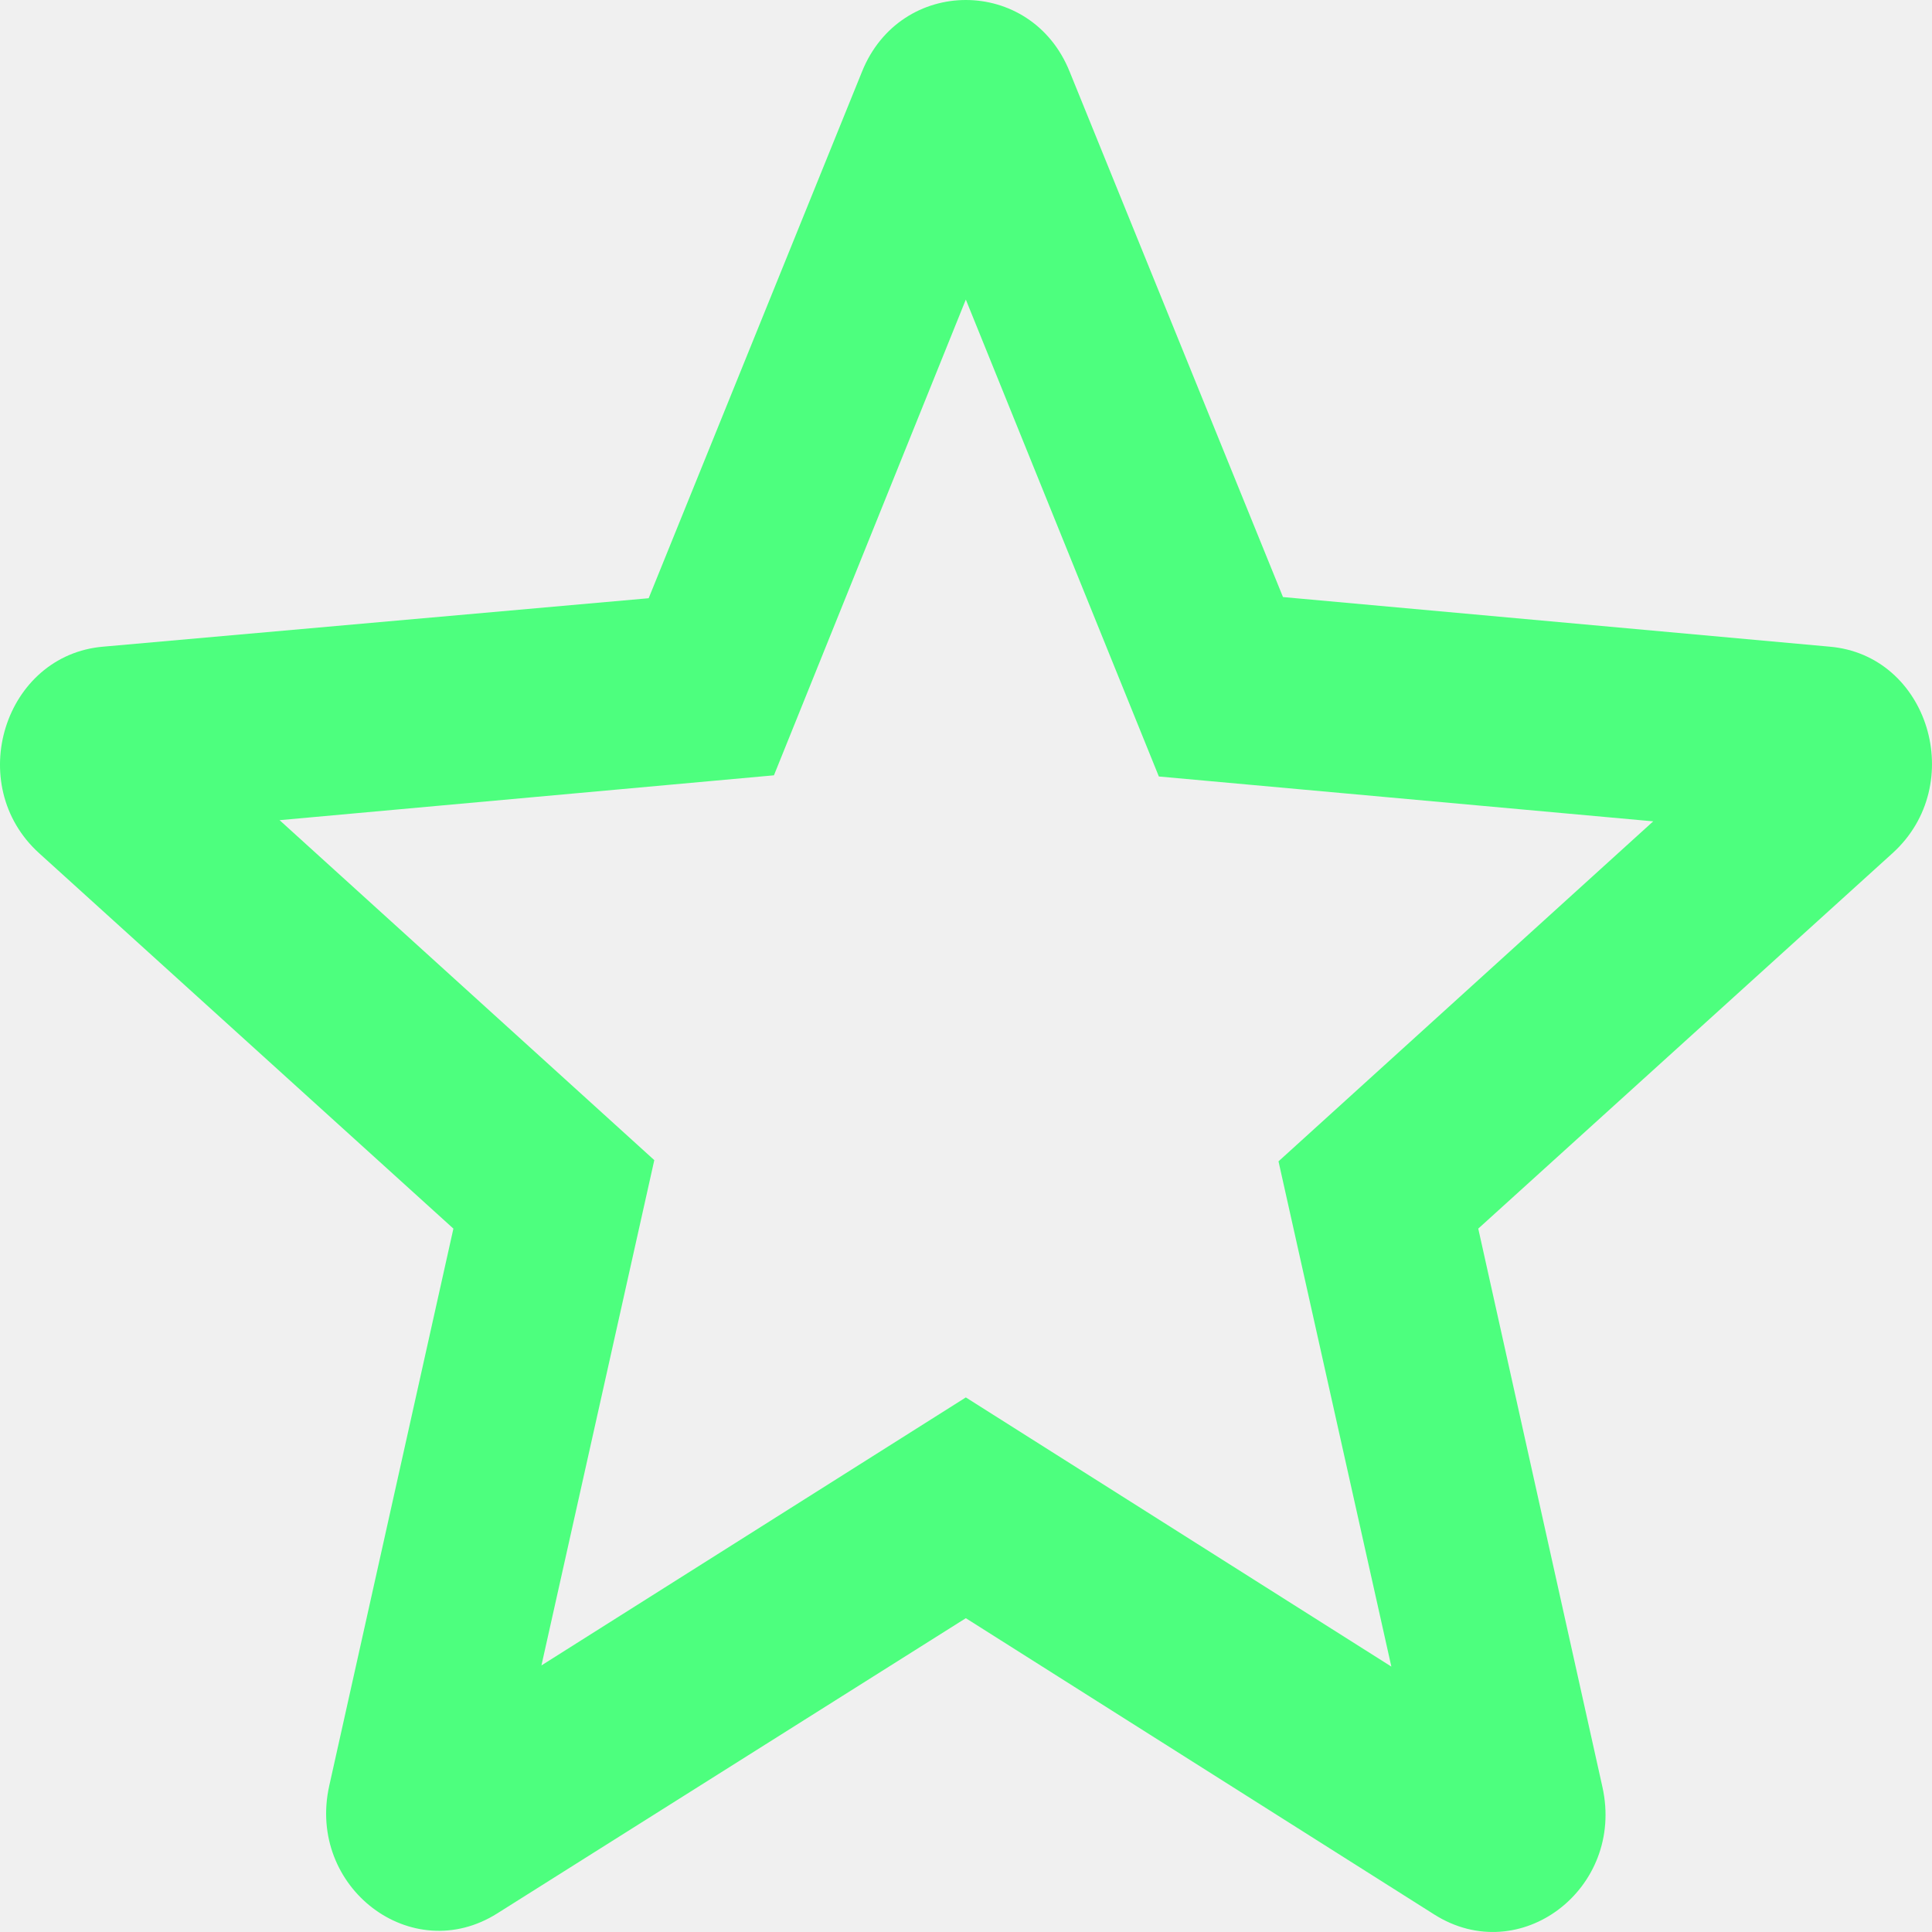
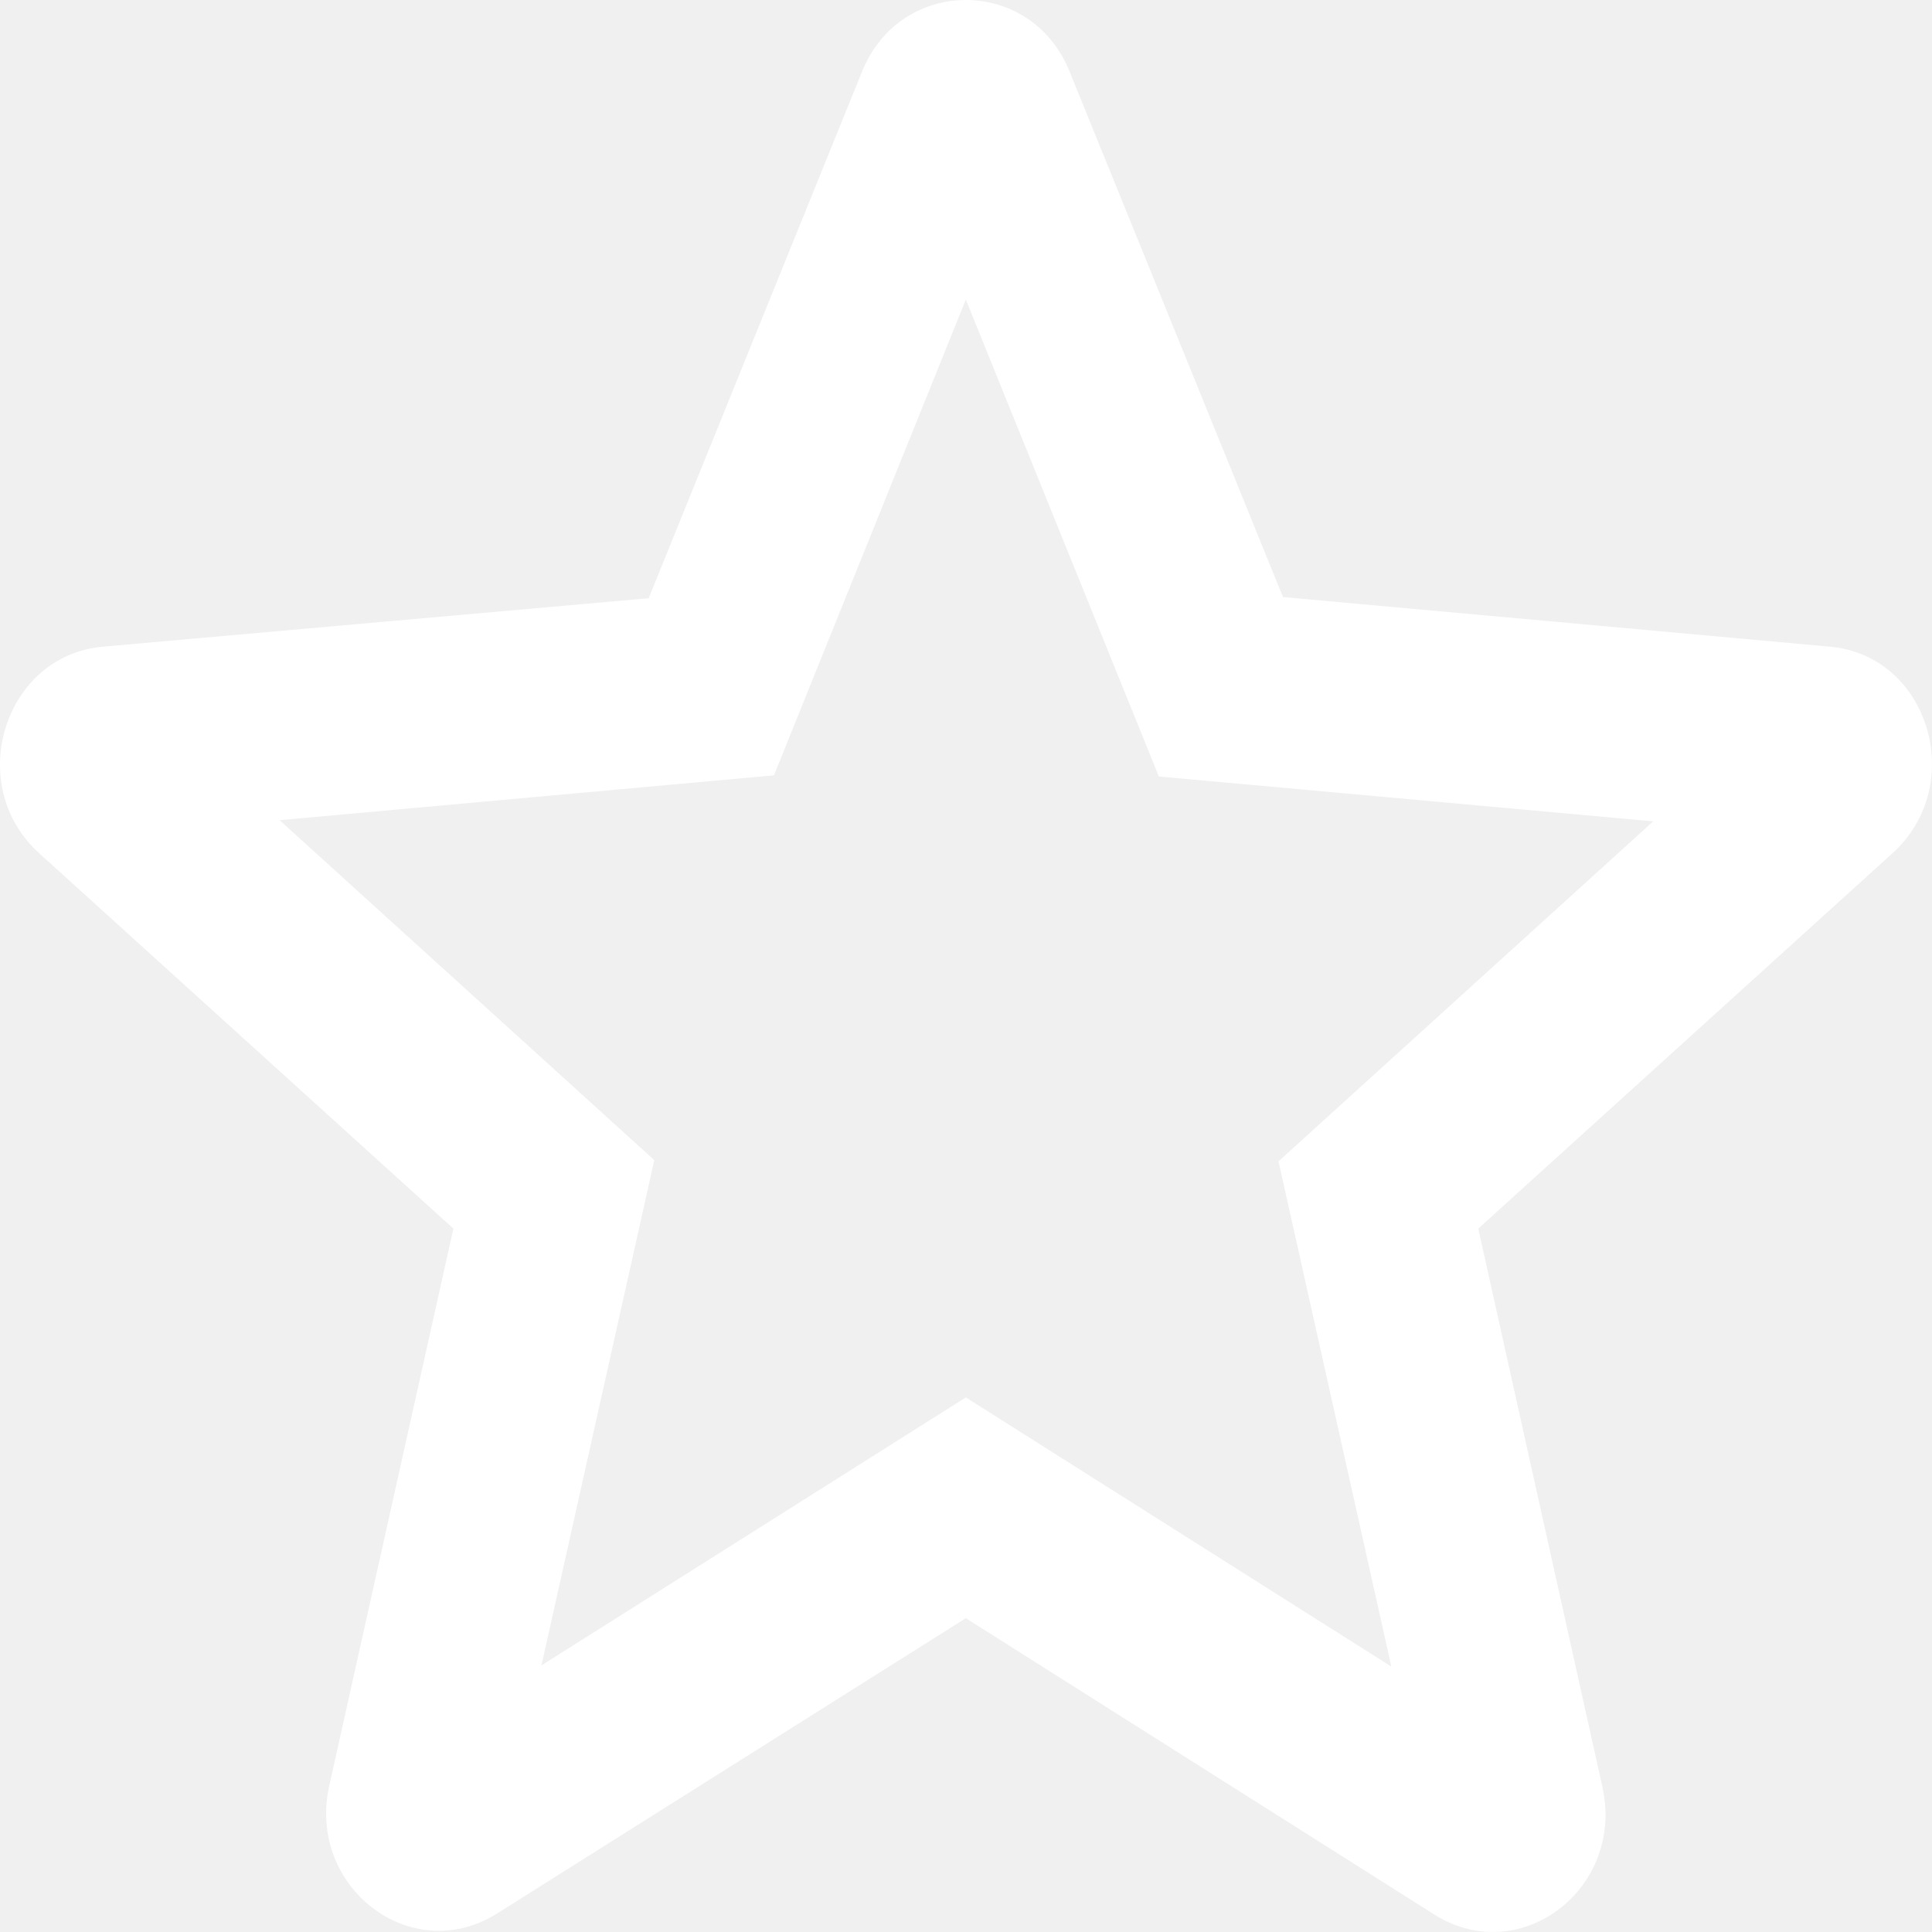
- <svg xmlns="http://www.w3.org/2000/svg" width="56" height="56" viewBox="0 0 56 56" fill="none">
-   <path d="M53.023 18.743L37.188 17.306L31.005 2.079C29.893 -0.693 26.098 -0.693 24.985 2.079L18.802 17.34L3 18.743C0.121 18.982 -1.057 22.746 1.135 24.731L13.142 35.612L9.543 51.763C8.889 54.706 11.931 57.032 14.418 55.458L27.995 46.904L41.572 55.492C44.059 57.066 47.102 54.74 46.447 51.797L42.848 35.612L54.855 24.731C57.047 22.746 55.902 18.982 53.023 18.743ZM27.995 40.505L15.694 48.273L18.965 33.627L8.104 23.773L22.433 22.473L27.995 8.683L33.59 22.507L47.919 23.807L37.058 33.662L40.329 48.307L27.995 40.505Z" fill="#4DFF7E" />
+ <svg xmlns="http://www.w3.org/2000/svg" width="40" height="40" viewBox="0 0 56 56" fill="none">
+   <path d="M53.023 18.743L37.188 17.306L31.005 2.079C29.893 -0.693 26.098 -0.693 24.985 2.079L18.802 17.34L3 18.743C0.121 18.982 -1.057 22.746 1.135 24.731L13.142 35.612L9.543 51.763C8.889 54.706 11.931 57.032 14.418 55.458L27.995 46.904L41.572 55.492C44.059 57.066 47.102 54.74 46.447 51.797L42.848 35.612L54.855 24.731C57.047 22.746 55.902 18.982 53.023 18.743ZM27.995 40.505L15.694 48.273L18.965 33.627L8.104 23.773L22.433 22.473L27.995 8.683L33.59 22.507L47.919 23.807L37.058 33.662L40.329 48.307L27.995 40.505Z" fill="#FFFFFF" />
</svg>
